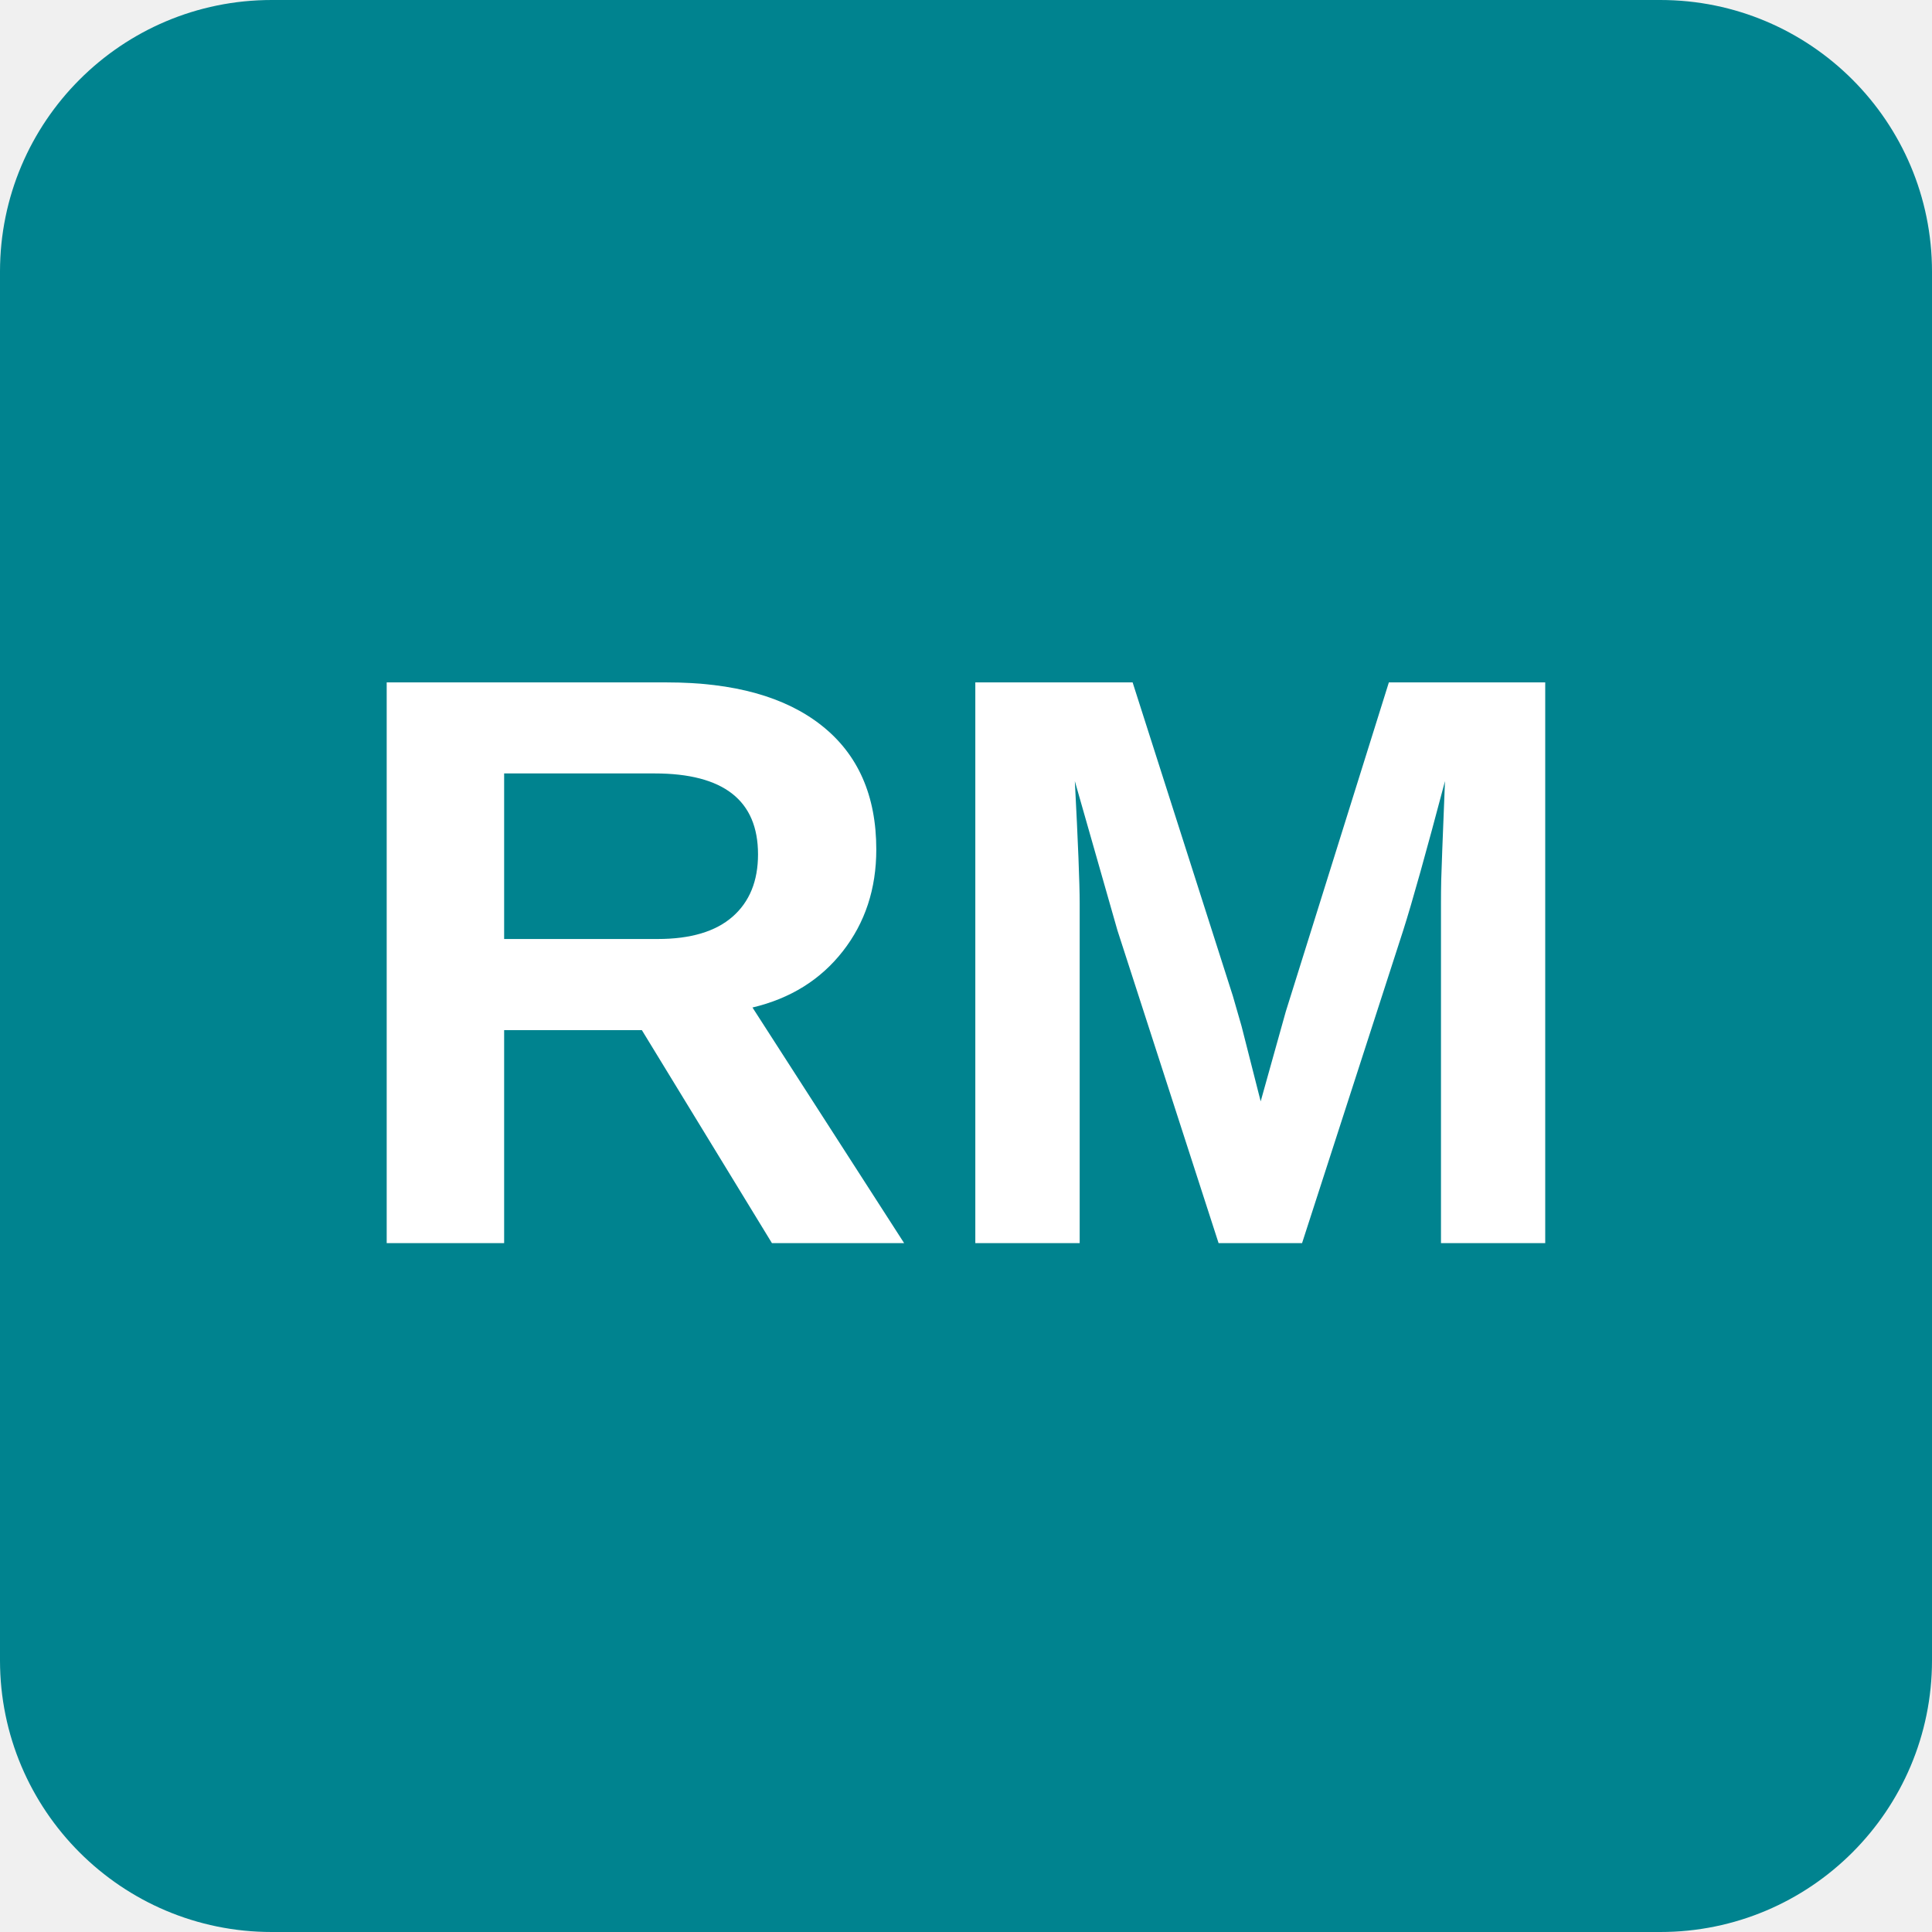
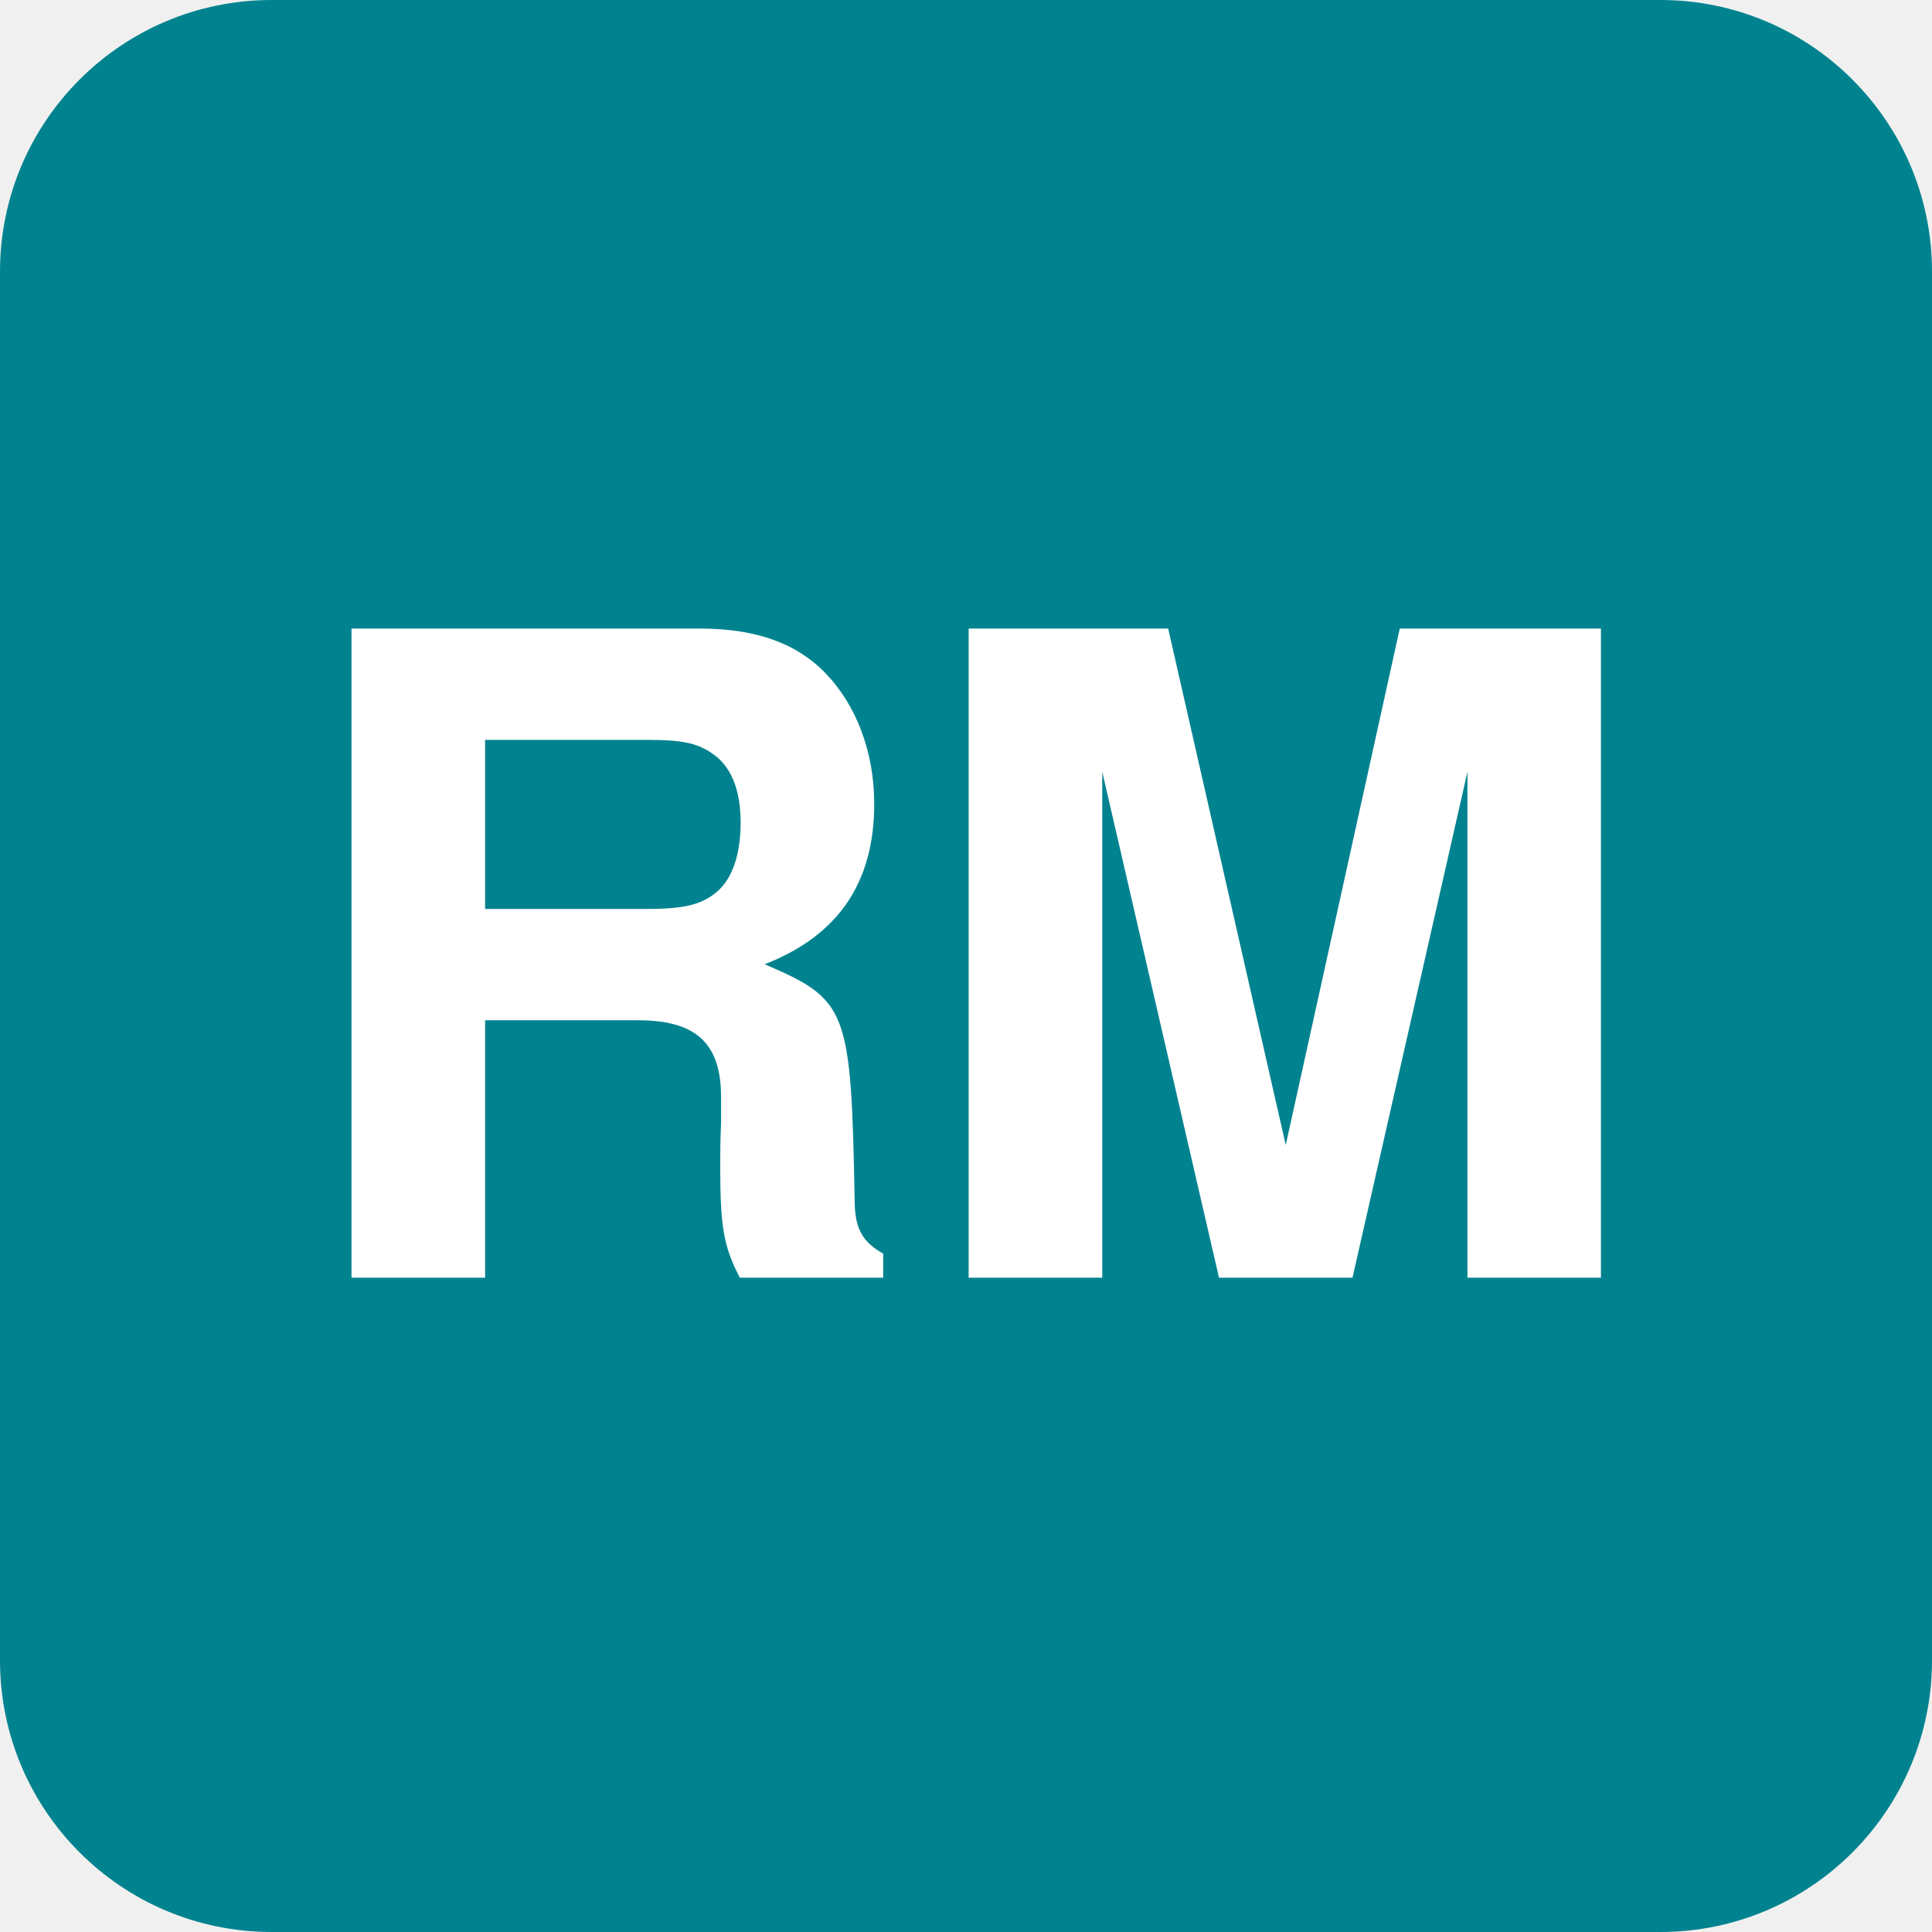
- <svg xmlns="http://www.w3.org/2000/svg" width="256" height="256" viewBox="0 0 256 256" role="img" aria-label="RM">
+ <svg xmlns="http://www.w3.org/2000/svg" width="256" height="256" viewBox="0 0 256 256" role="img" aria-label="rosa-martinez">
  <rect width="256" height="256" rx="36" fill="#00838F" />
-   <text x="50%" y="50%" dy=".34em" text-anchor="middle" font-family="Arial,Helvetica,sans-serif" font-size="108" font-weight="700" fill="#fff">RM</text>
+   <text x="50%" y="50%" dy="0.35em" text-anchor="middle" font-family="'Helvetica Neue', Helvetica, Arial, 'Segoe UI', Roboto, sans-serif" font-size="118" font-weight="800" letter-spacing="-2" fill="#ffffff">RM</text>
</svg>
